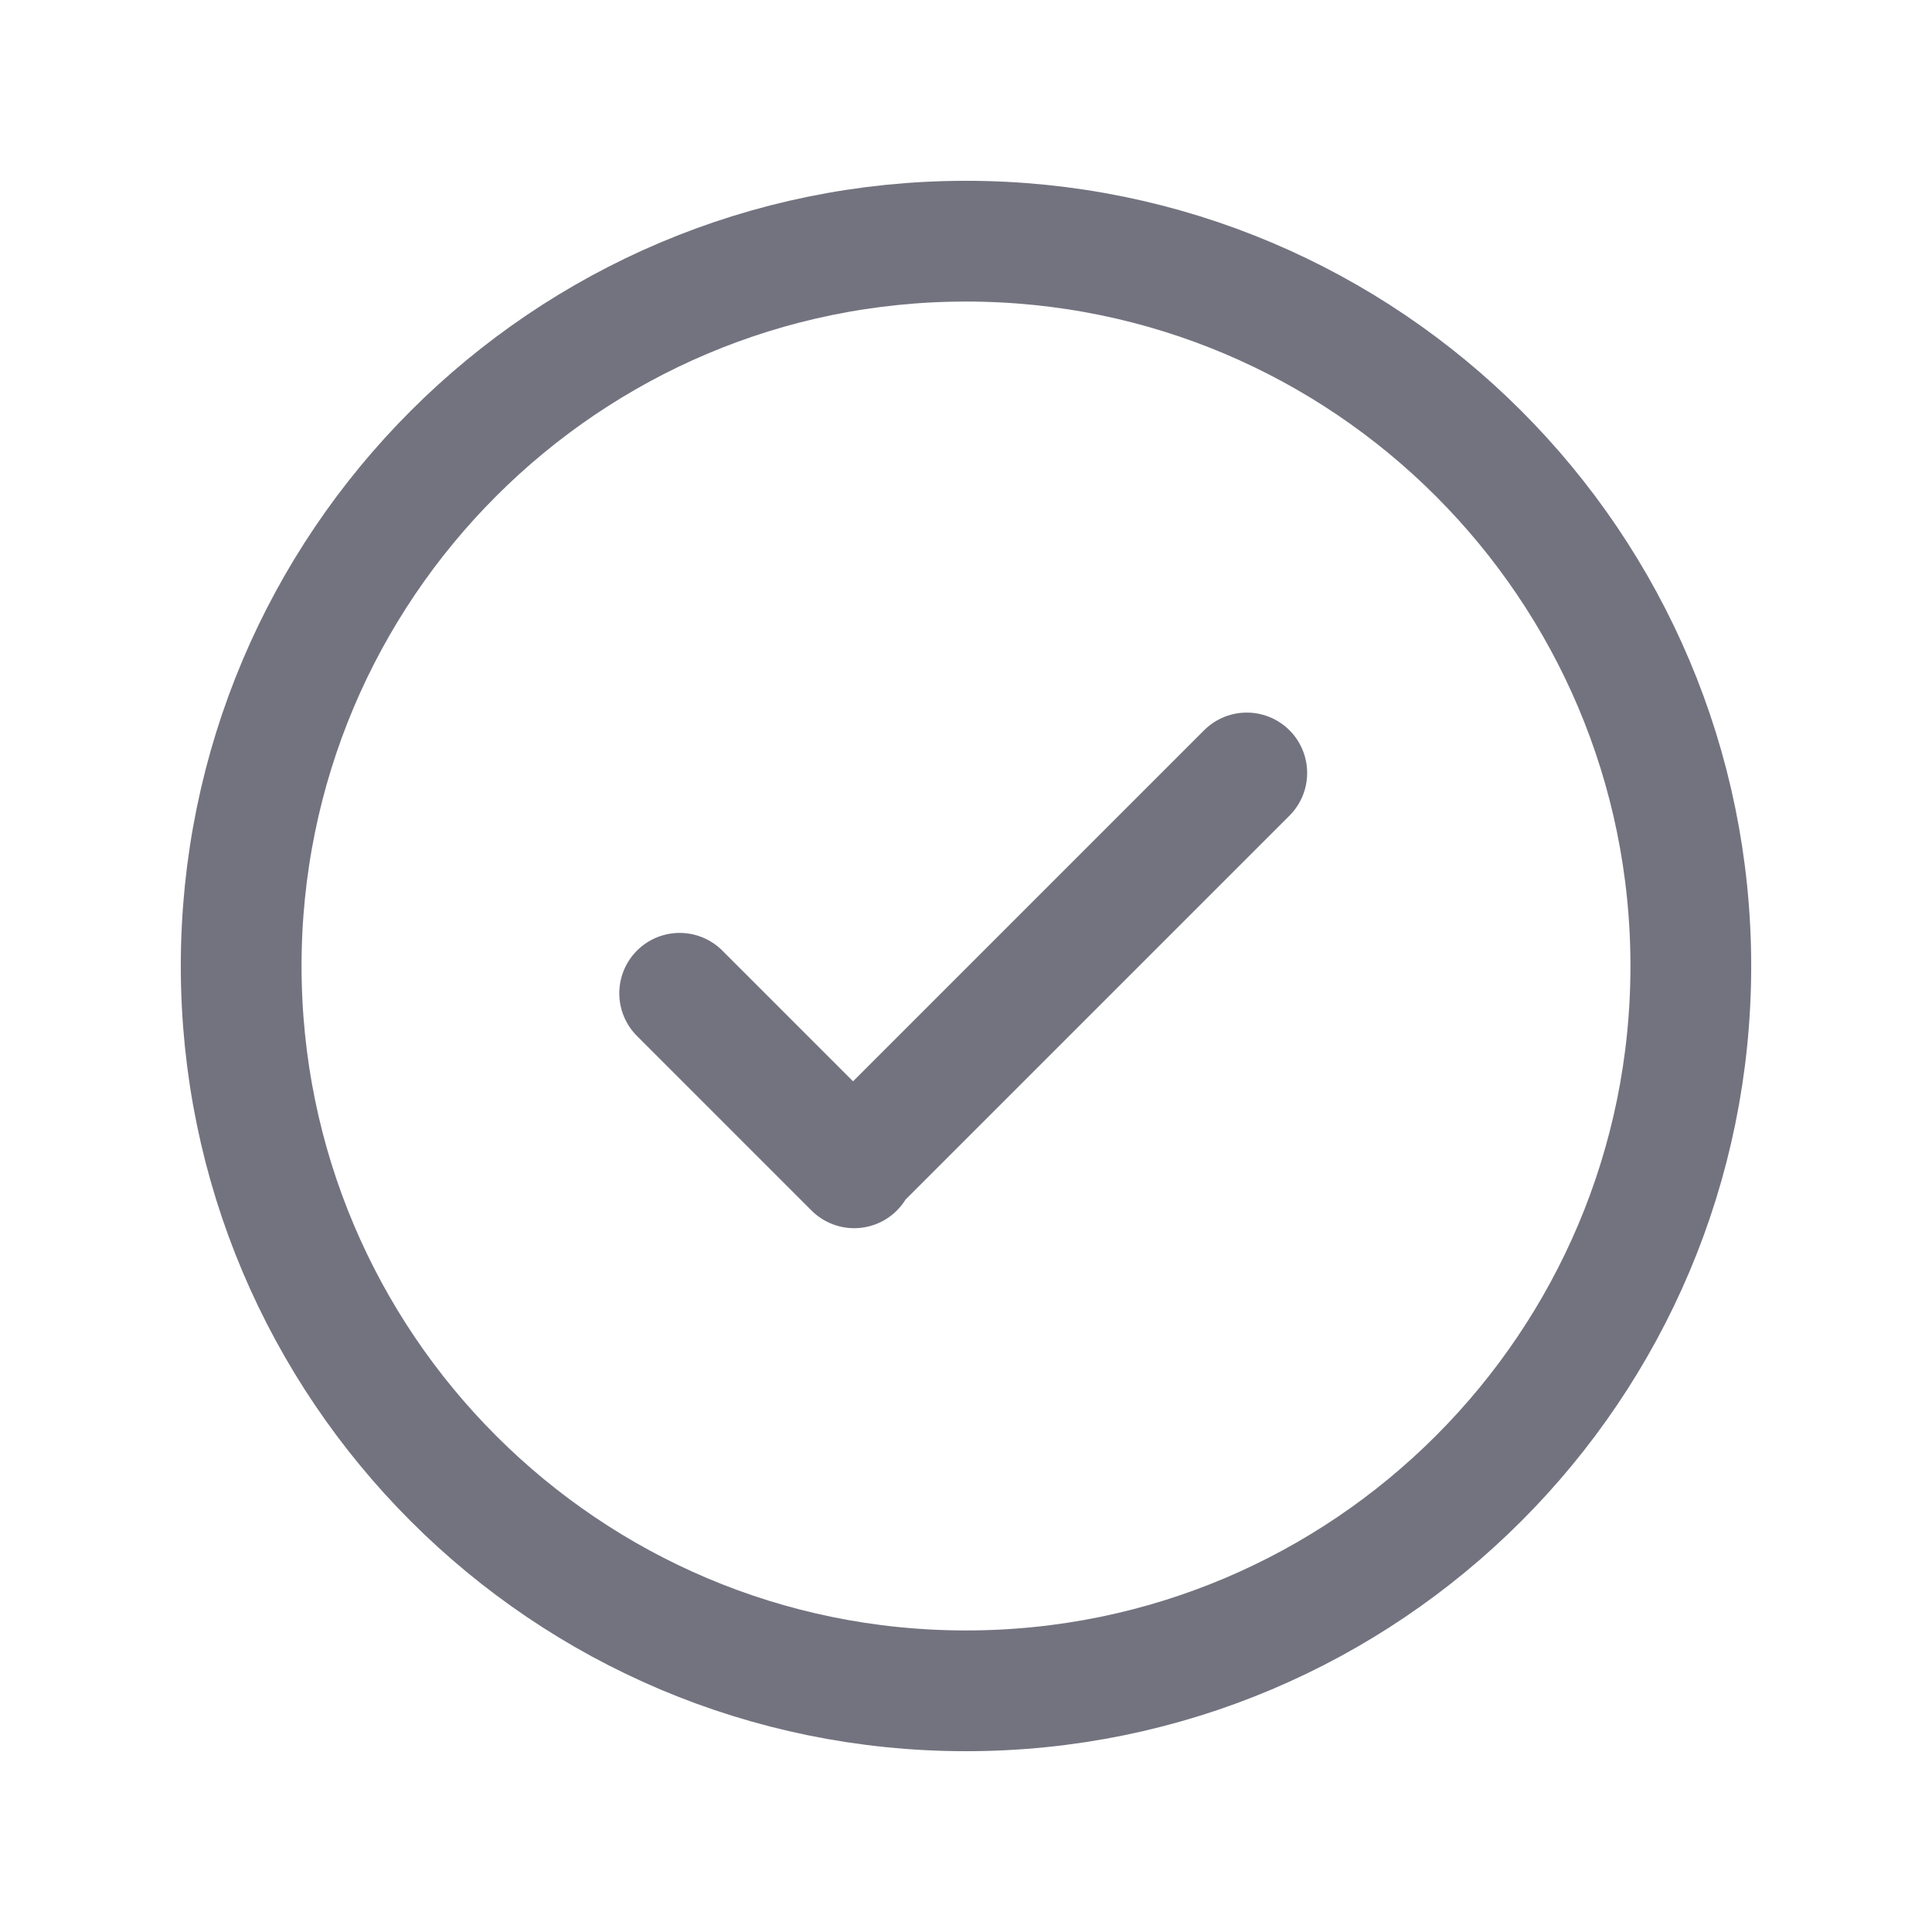
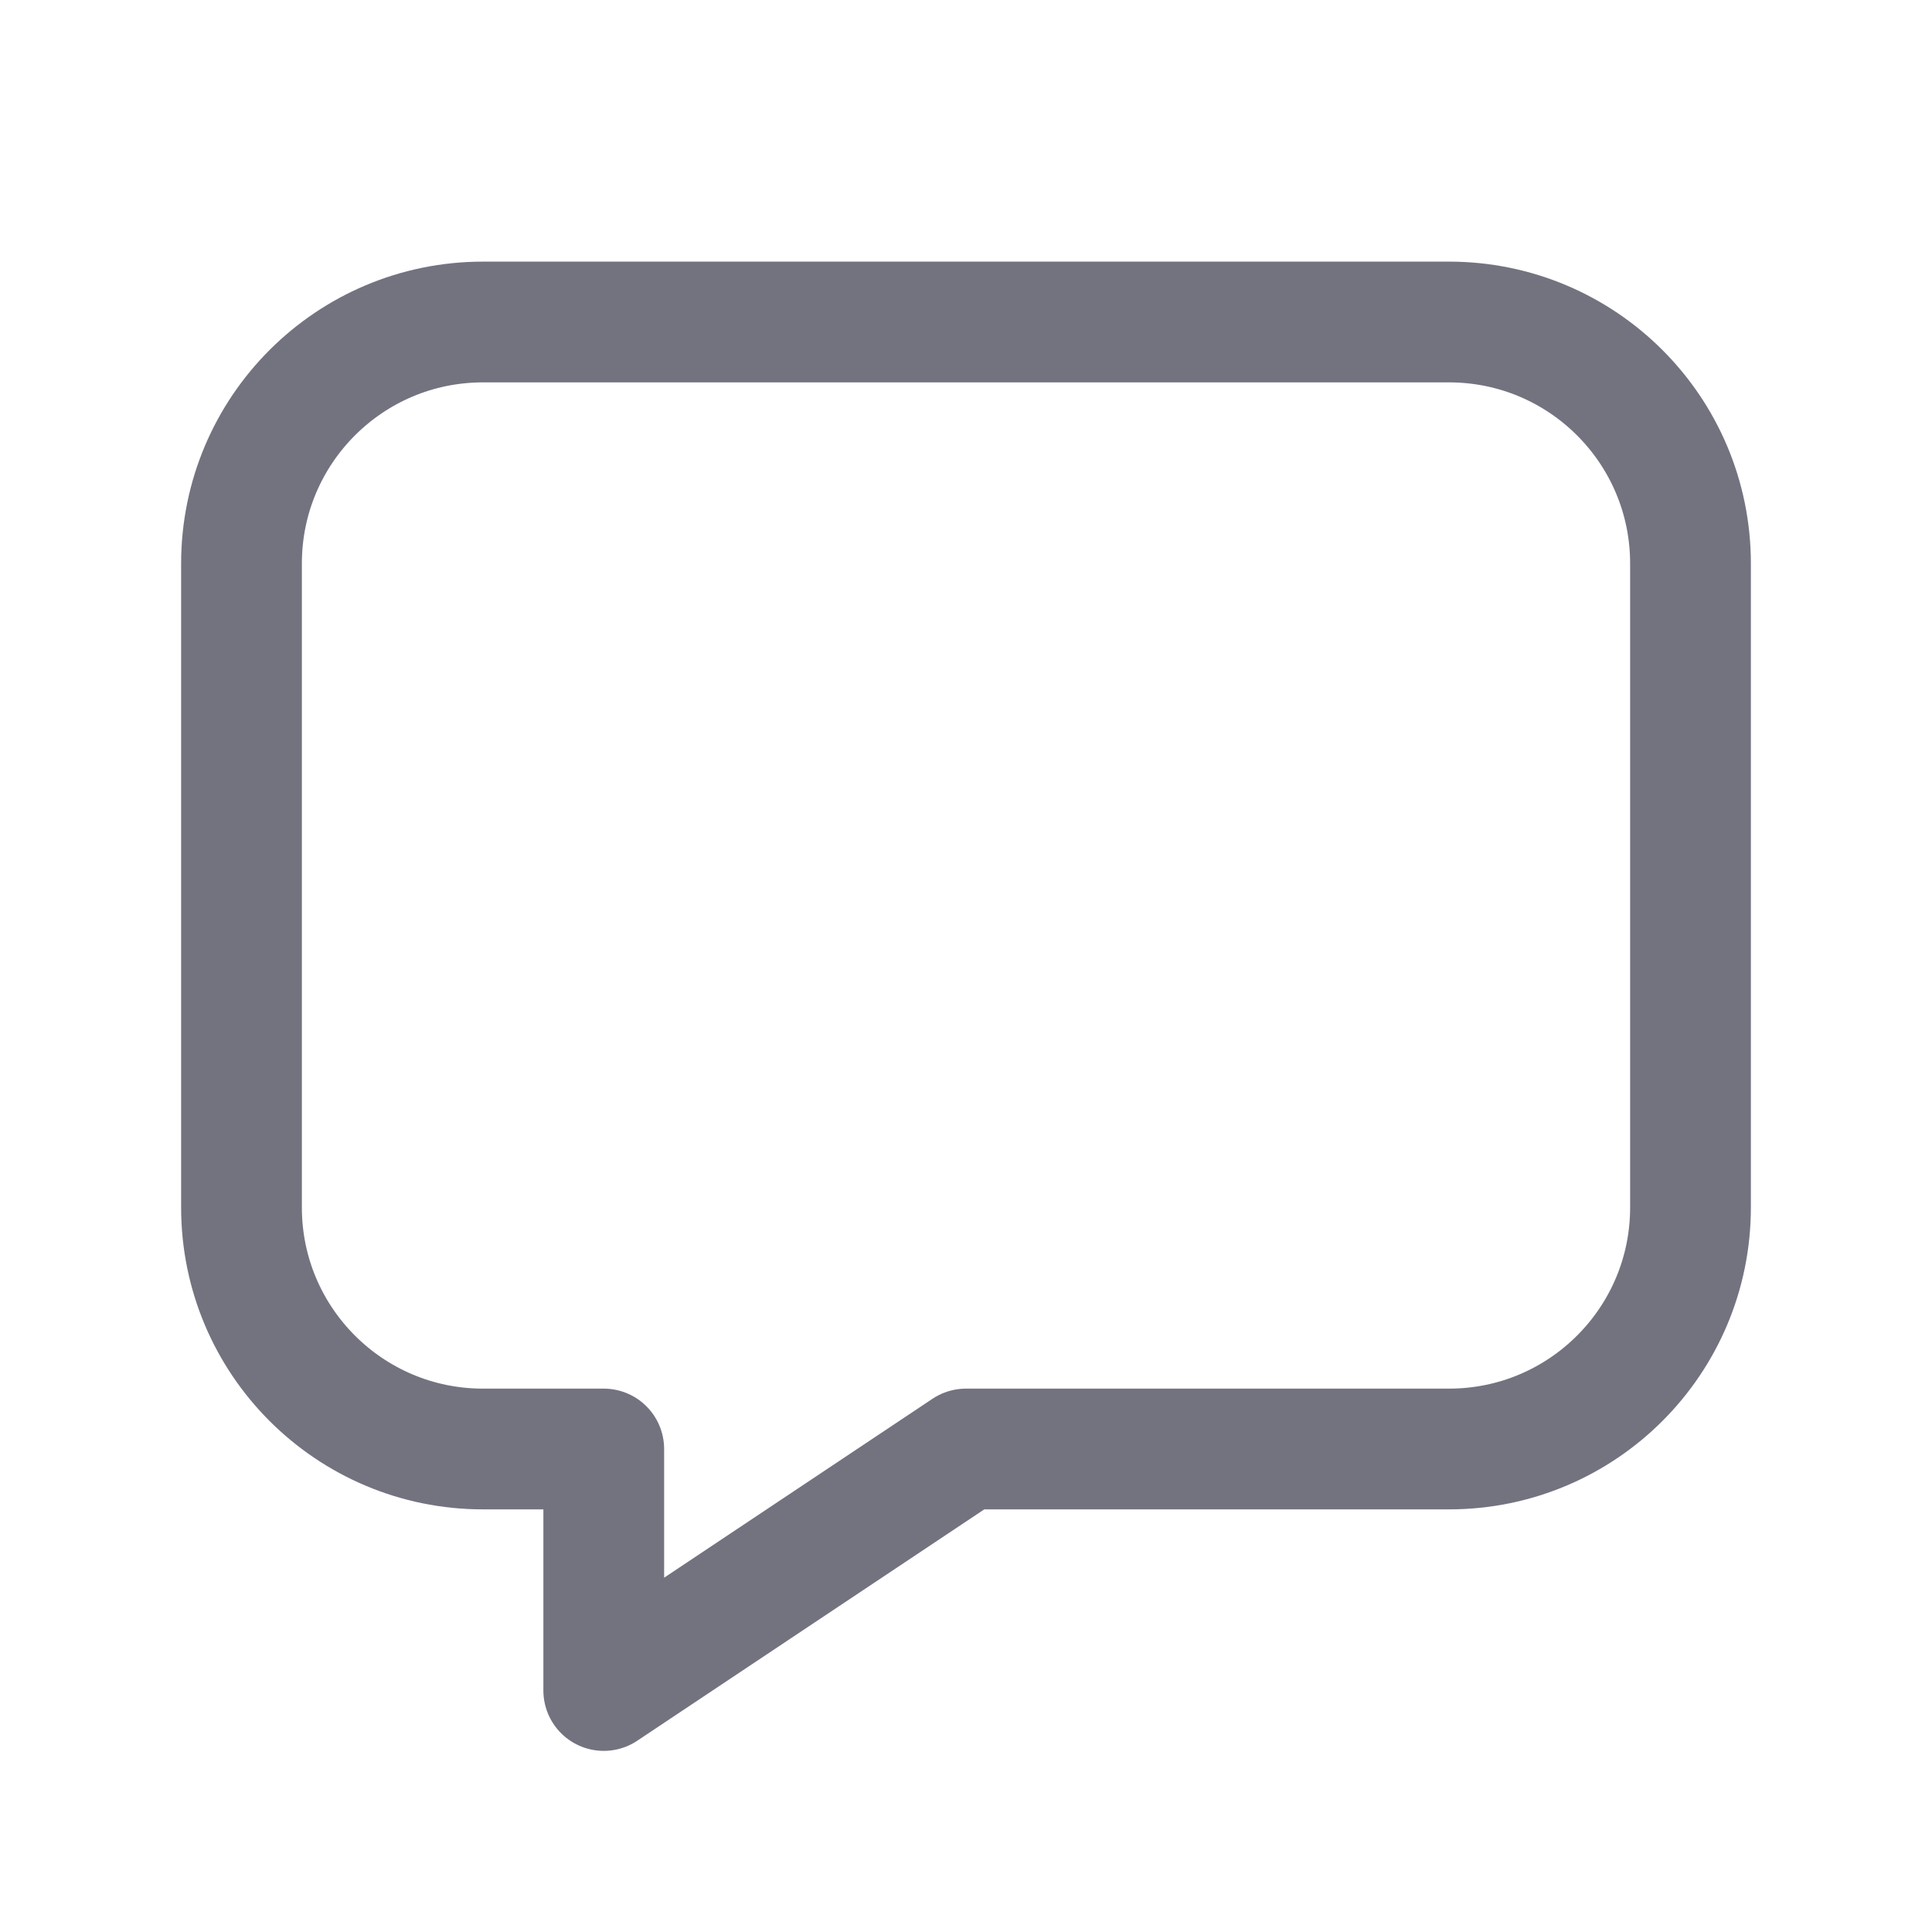
<svg xmlns="http://www.w3.org/2000/svg" width="24" height="24" viewBox="0 0 24 24" fill="none">
-   <circle cx="12" cy="12" r="9.004" stroke="#737380" stroke-width="1.5" stroke-linecap="round" stroke-linejoin="round" />
-   <path d="M8.443 12.339L10.611 14.507L10.597 14.493L15.488 9.602" stroke="#737380" stroke-width="1.5" stroke-linecap="round" stroke-linejoin="round" />
+   <path fill-rule="evenodd" clip-rule="evenodd" d="M12 18H18C19.657 18 21 16.657 21 15V7C21 5.343 19.657 4 18 4H6C4.343 4 3 5.343 3 7V15C3 16.657 4.343 18 6 18H7.5V21L12 18Z" stroke="#737380" stroke-width="1.5" stroke-linecap="round" stroke-linejoin="round" />
</svg>
